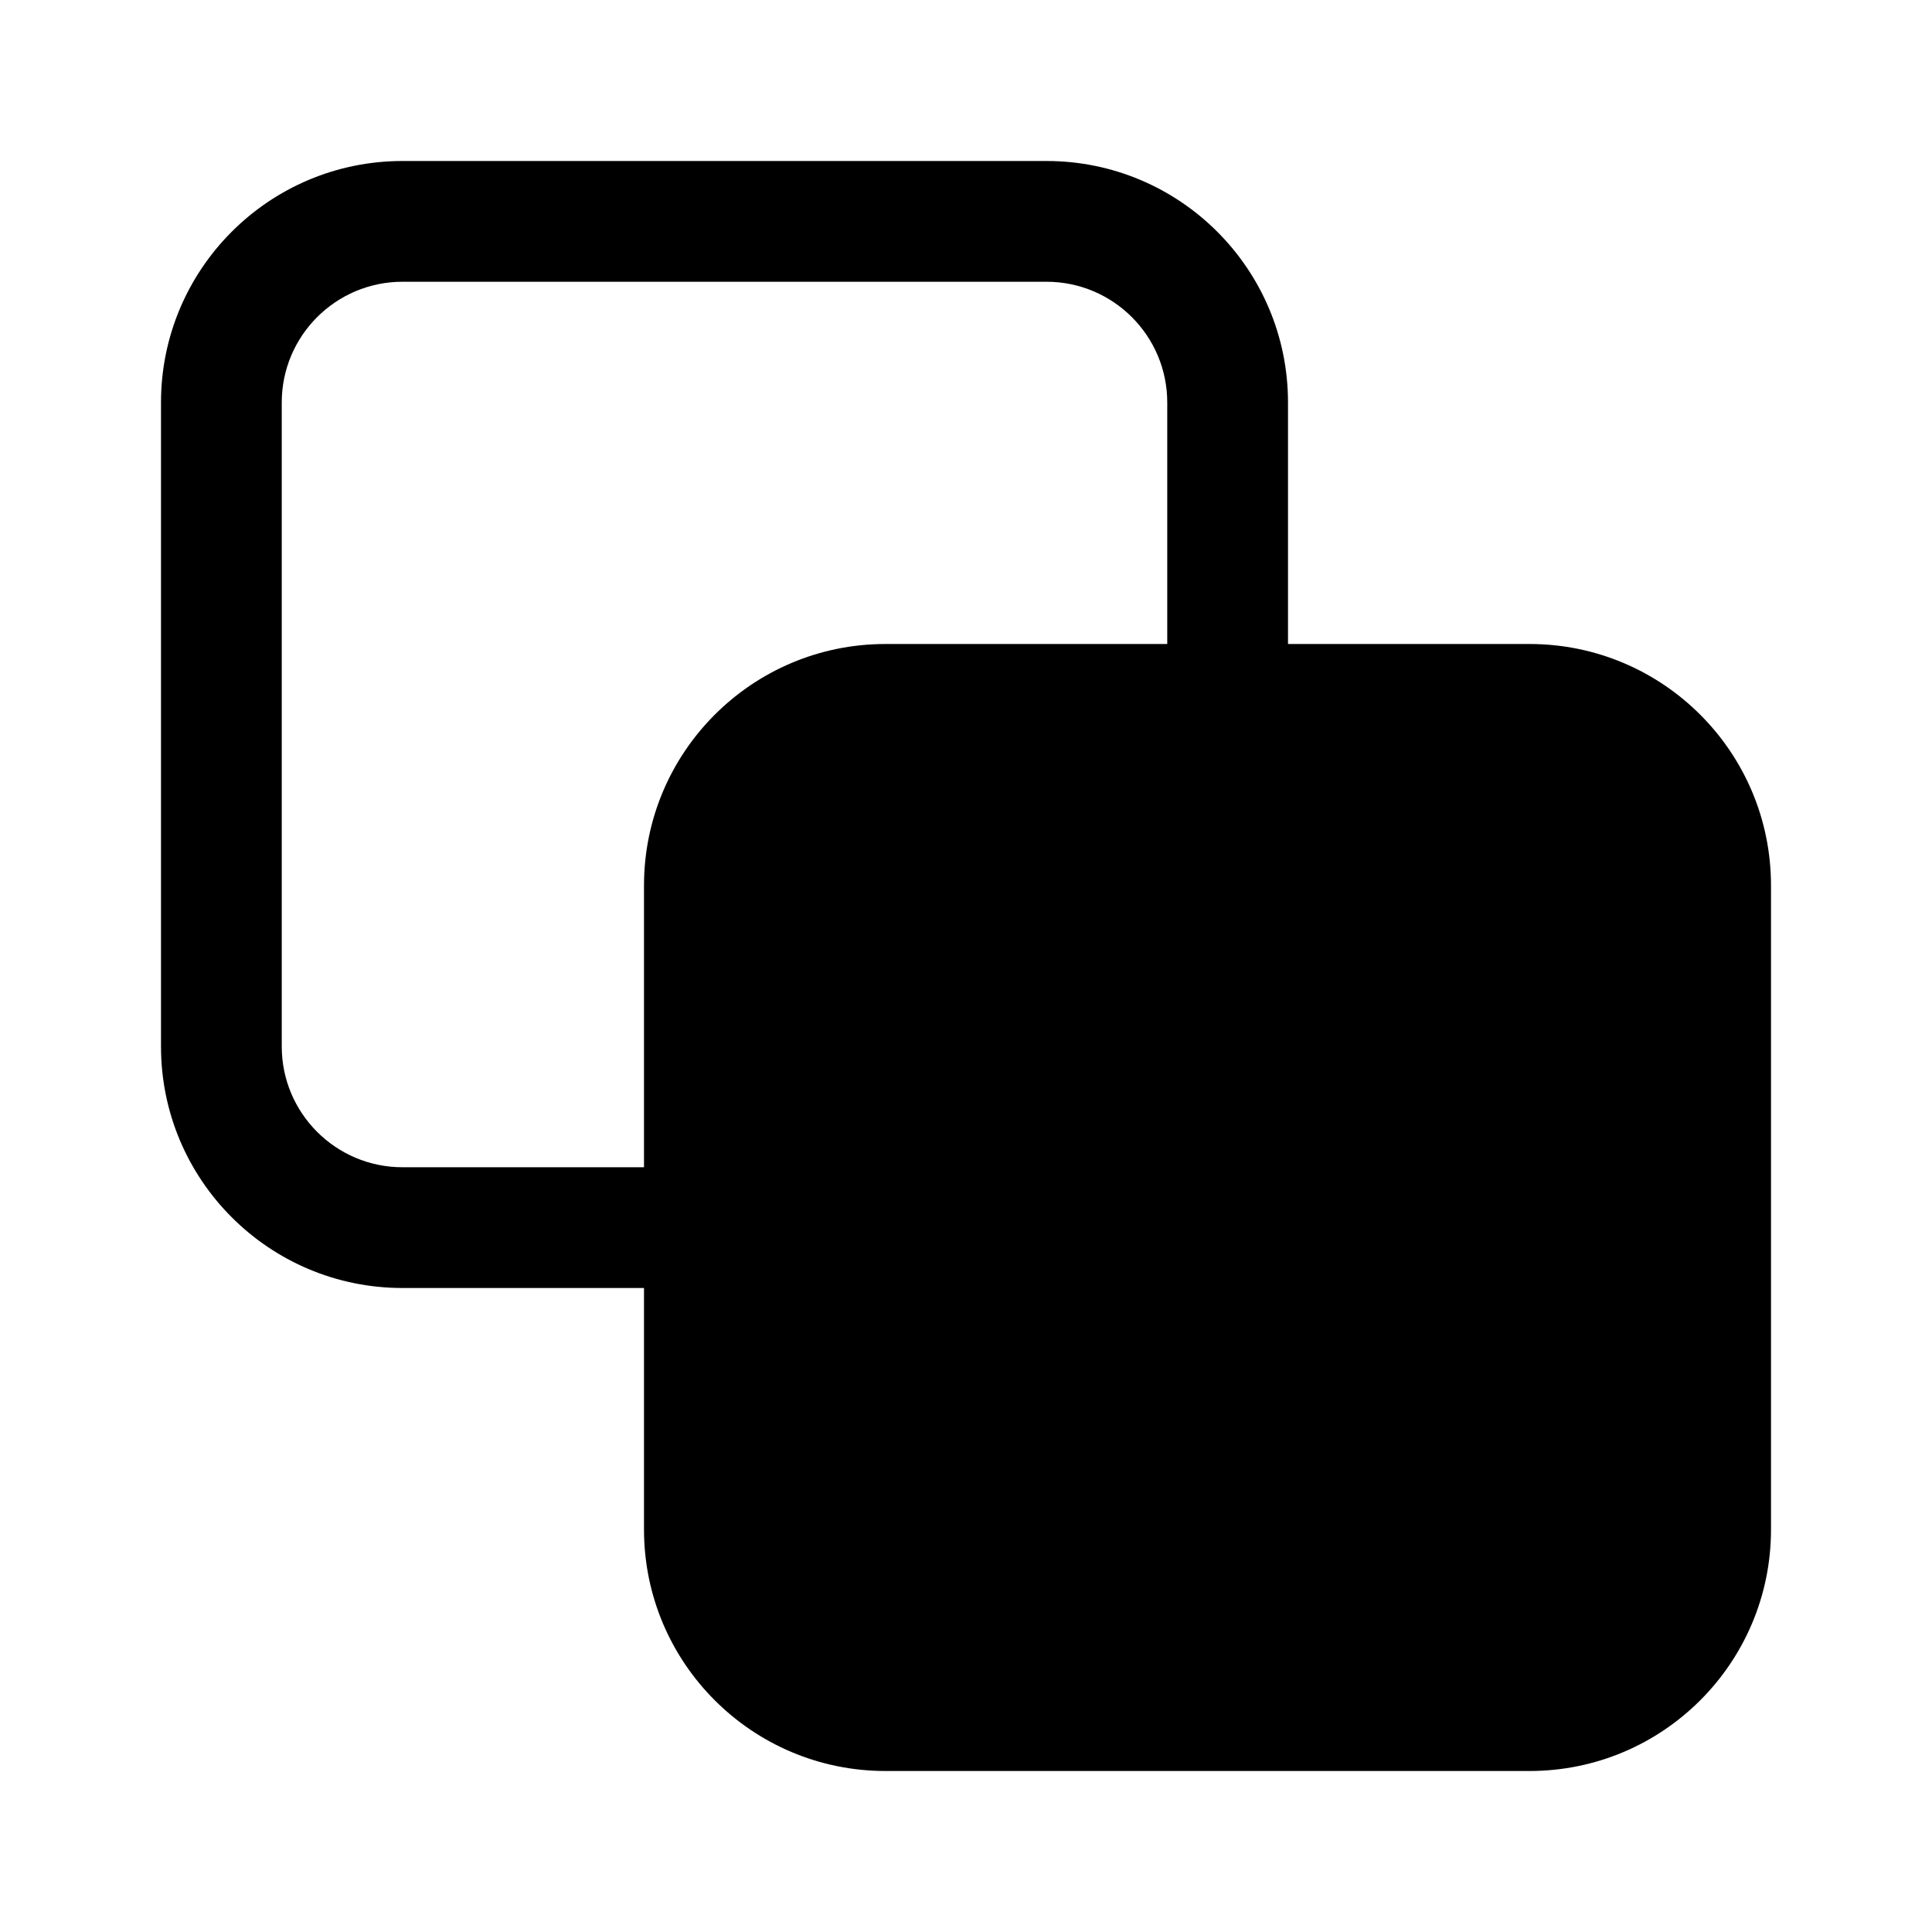
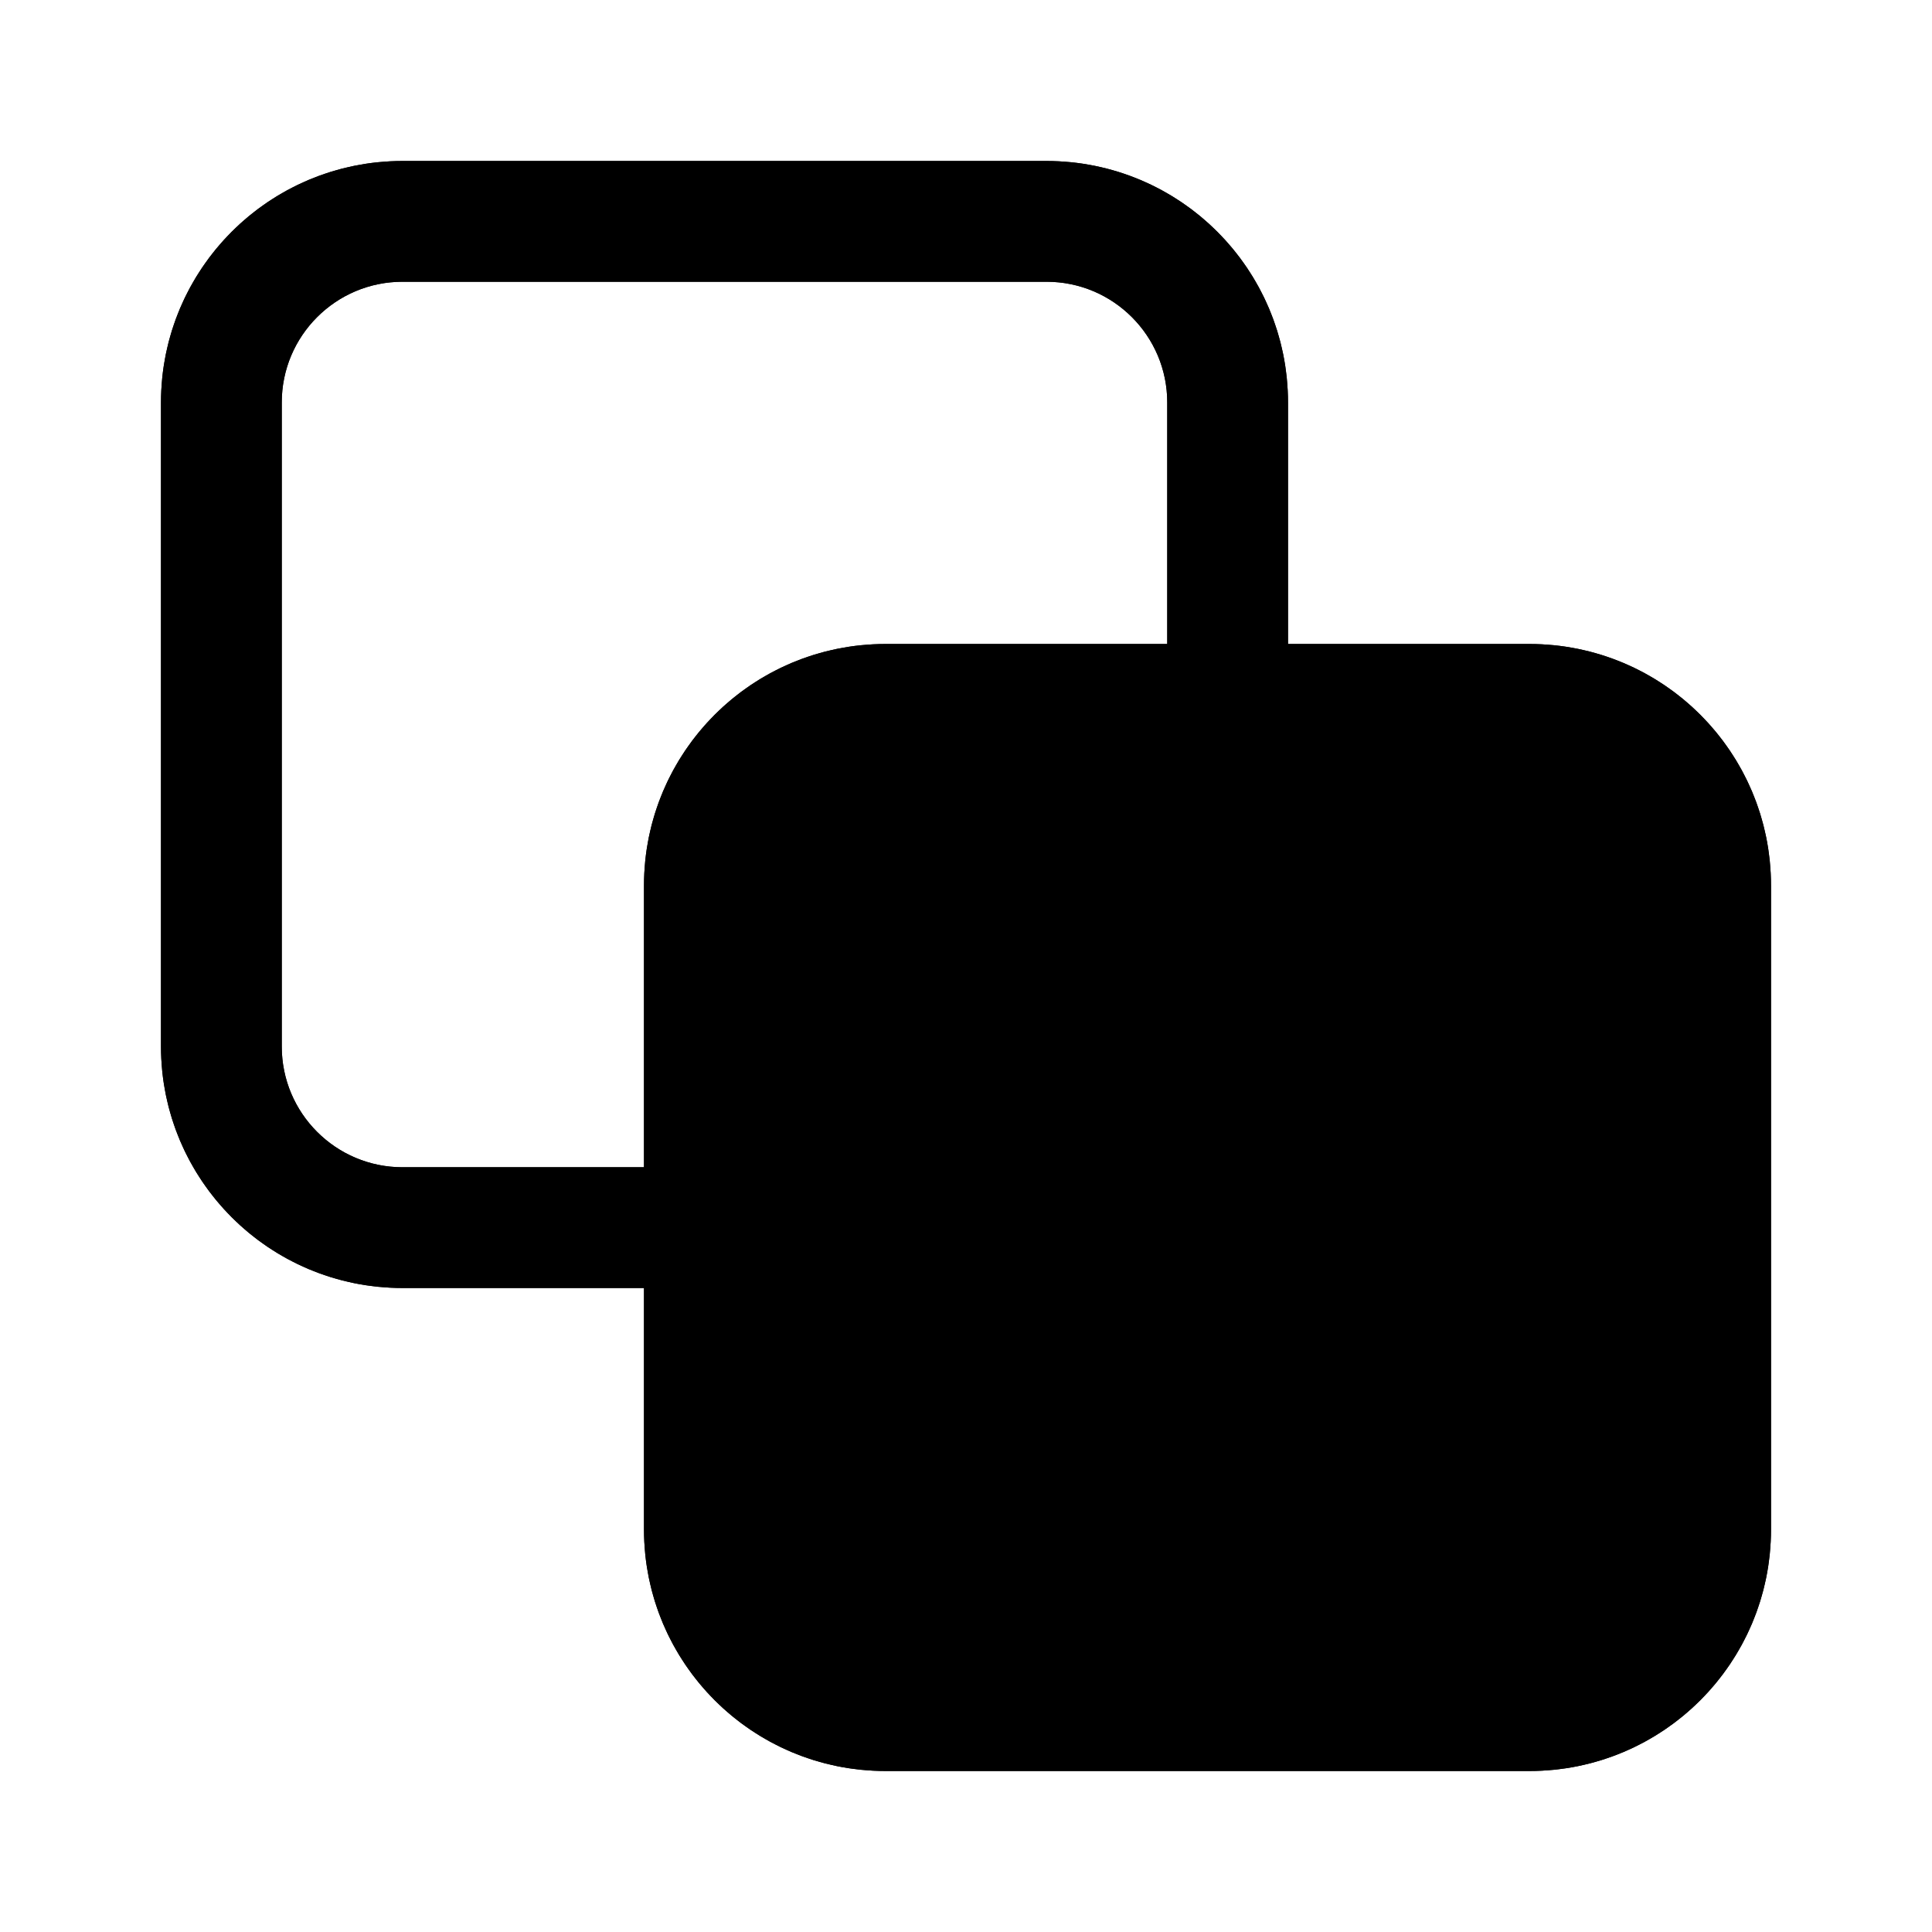
<svg xmlns="http://www.w3.org/2000/svg" width="24" height="24" viewBox="0 0 24 24" fill="none">
  <path fill-rule="evenodd" clip-rule="evenodd" d="M2 5C2 3.343 3.343 2 5 2H13C14.657 2 16 3.343 16 5V8H19C20.657 8 22 9.343 22 11V19C22 20.657 20.657 22 19 22H11C9.343 22 8 20.657 8 19V16H5C3.343 16 2 14.657 2 13V5ZM14.5 8H11C9.343 8 8 9.343 8 11V14.5H5C4.172 14.5 3.5 13.828 3.5 13V5C3.5 4.172 4.172 3.5 5 3.5H13C13.828 3.5 14.5 4.172 14.5 5V8Z" fill="black" />
+   <path d="M15.25 8.75V5C15.25 3.757 14.243 2.75 13 2.75H5C3.757 2.75 2.75 3.757 2.75 5V13C2.75 14.243 3.757 15.25 5 15.25H8.75M11 8.75H19C20.243 8.75 21.25 9.757 21.25 11V19C21.25 20.243 20.243 21.25 19 21.25H11C9.757 21.25 8.75 20.243 8.75 19V11C8.75 9.757 9.757 8.75 11 8.75Z" stroke="black" stroke-width="1.5" stroke-linecap="round" stroke-linejoin="round" />
</svg>
